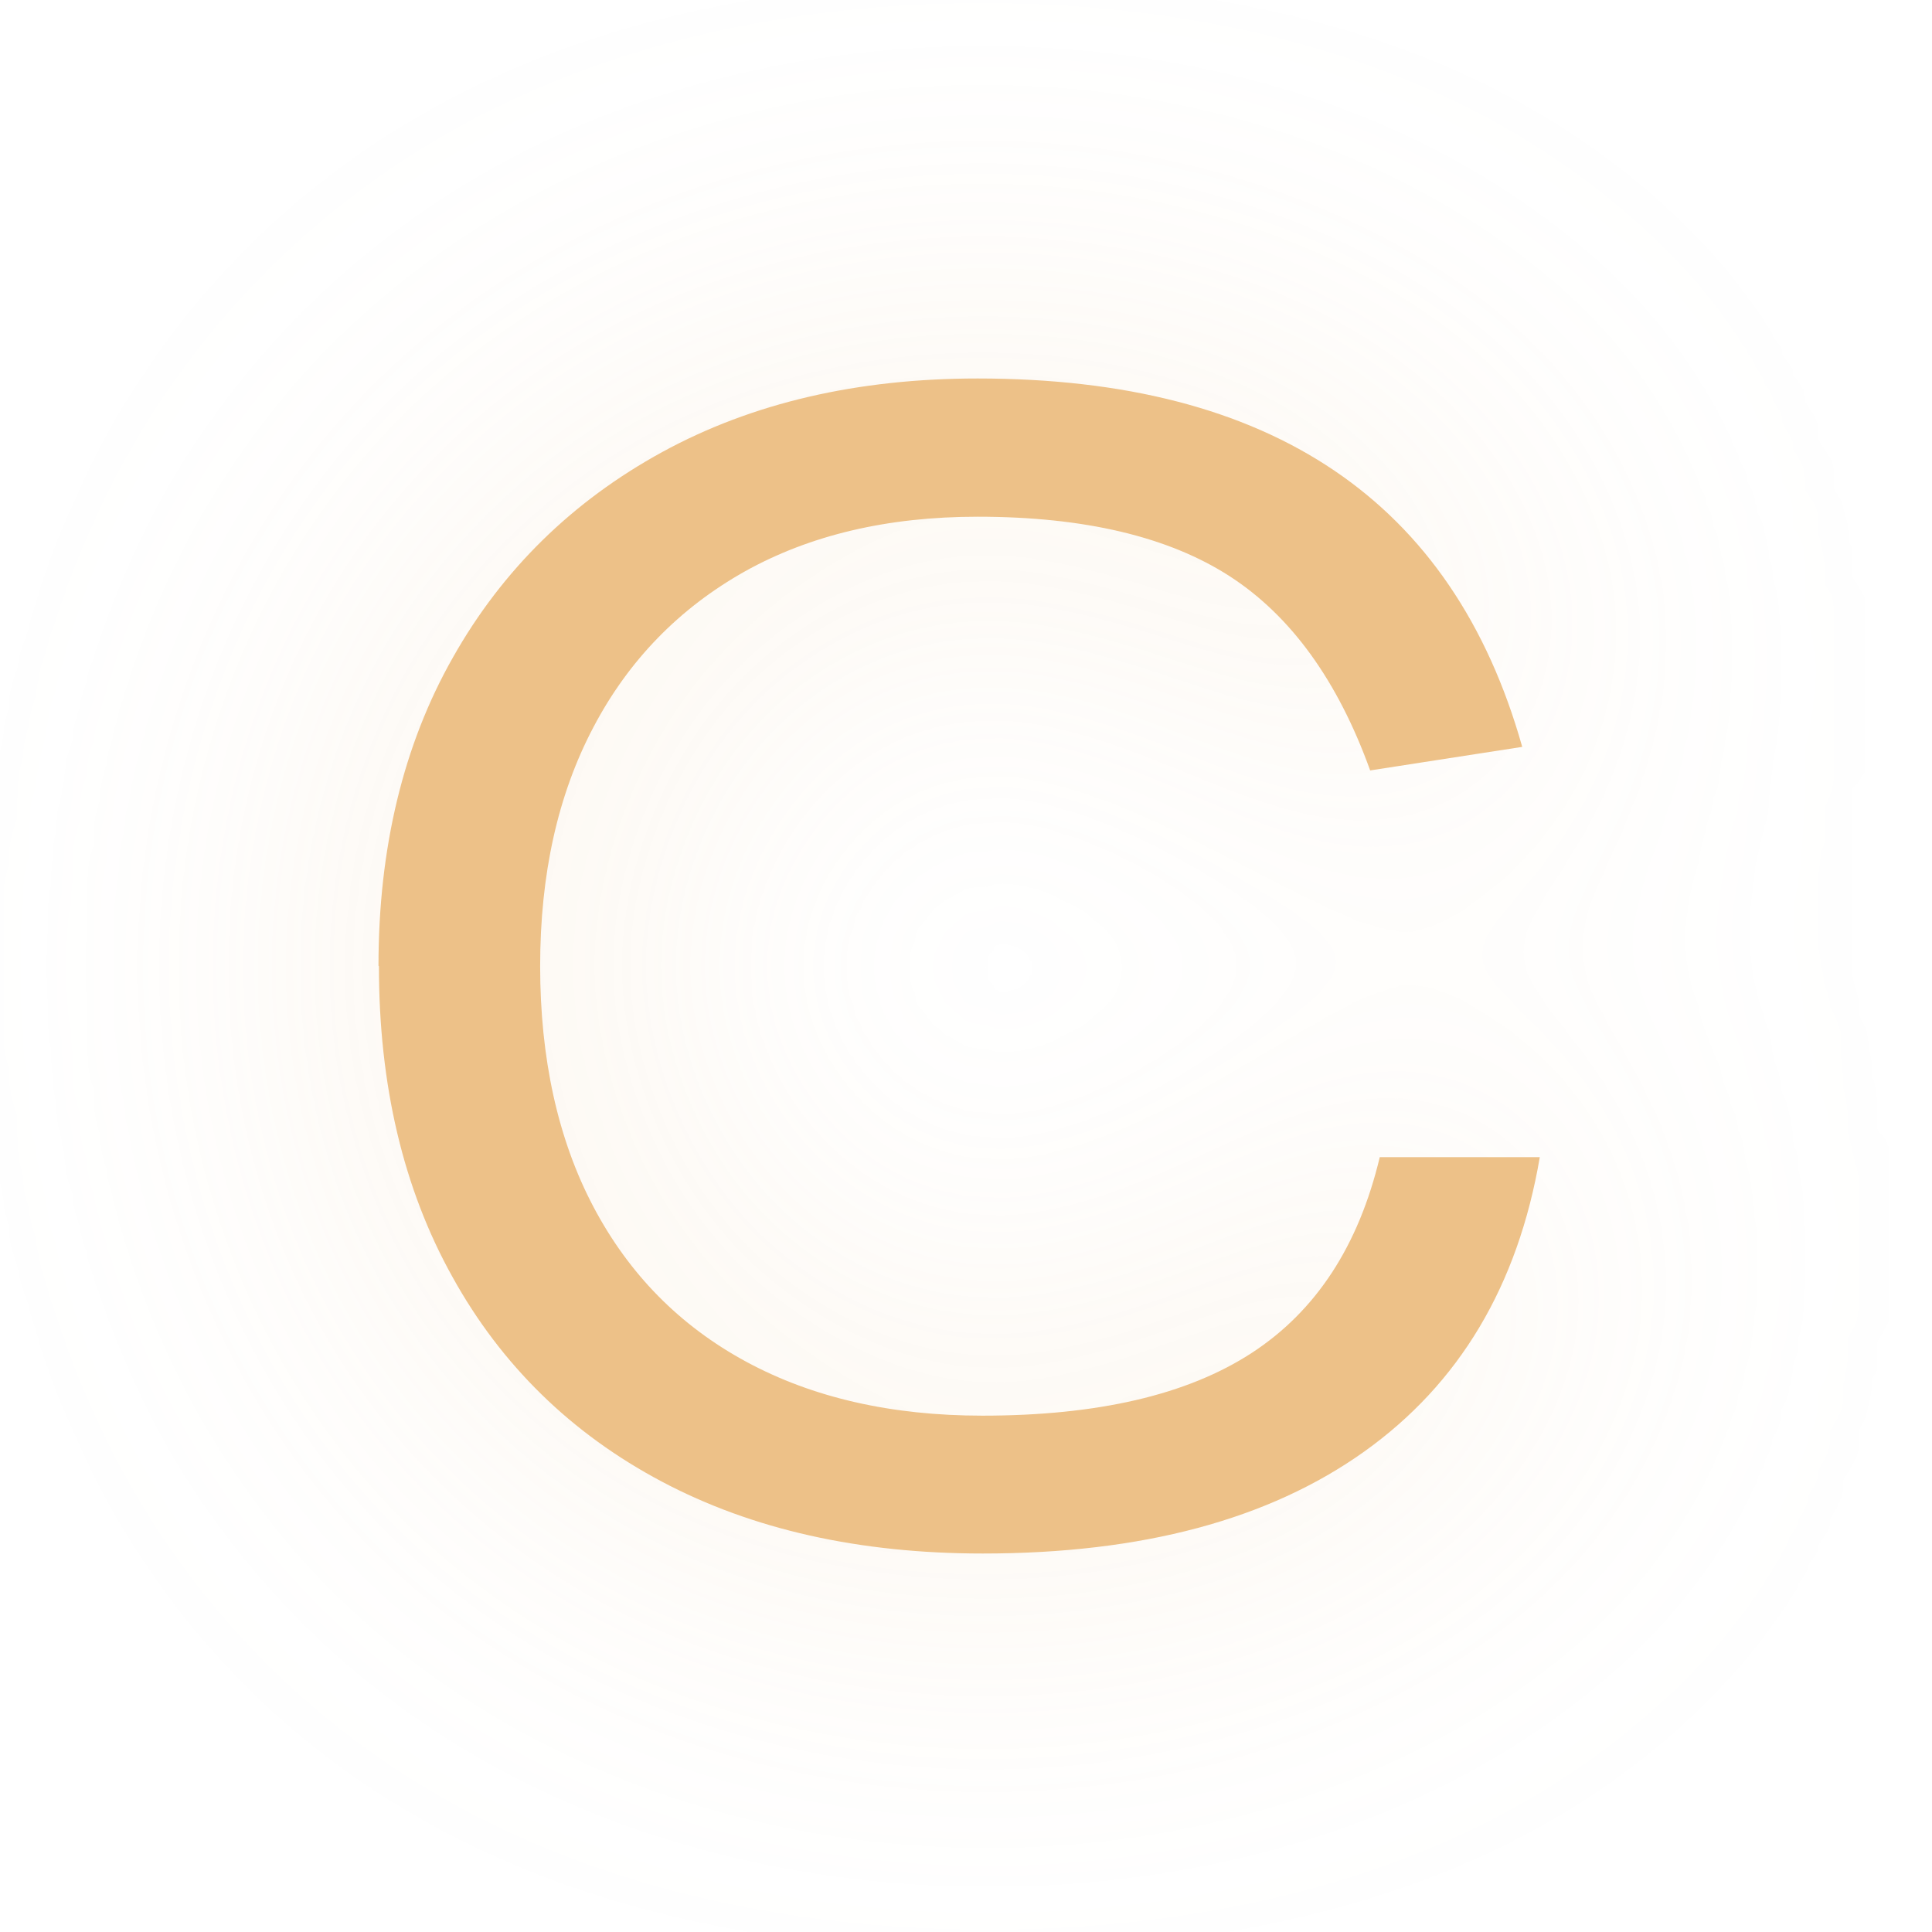
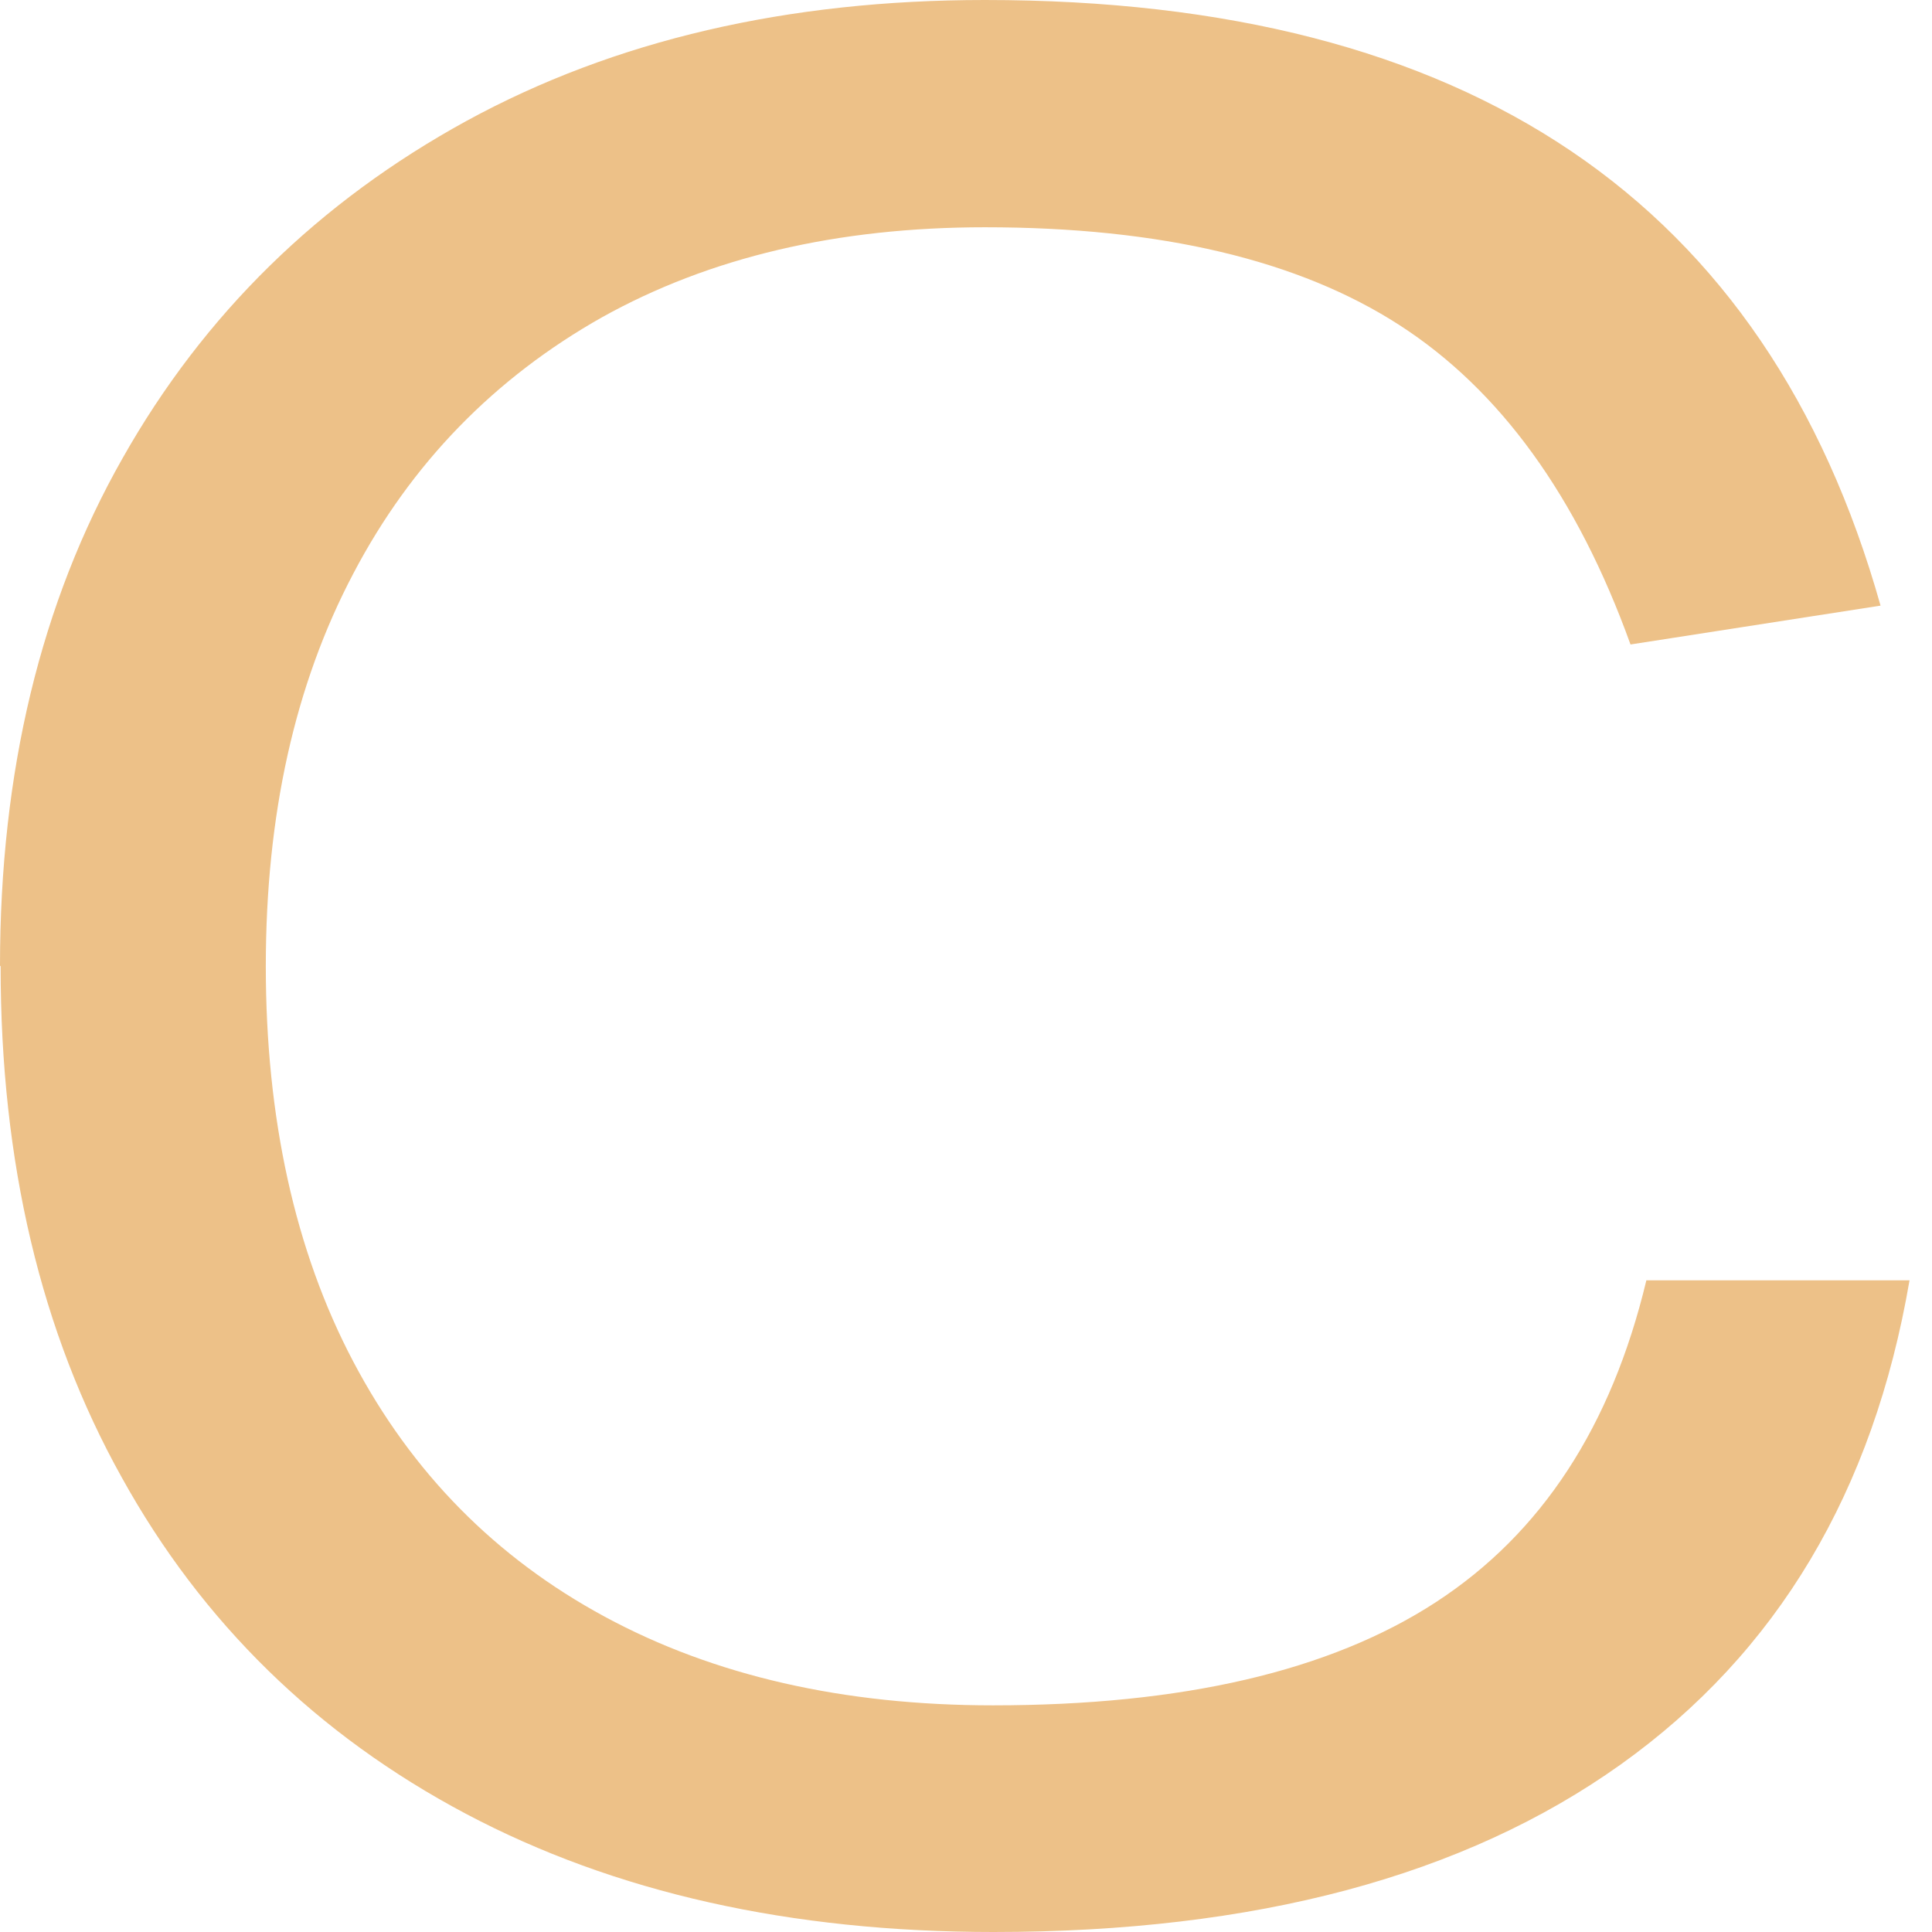
- <svg xmlns="http://www.w3.org/2000/svg" width="31" height="31" viewBox="0 0 31 31" fill="none">
-   <g filter="url(#filter0_d_1_951)">
-     <path d="M6.073 15.497C6.073 13.606 6.471 11.952 7.268 10.548C8.064 9.138 9.187 8.041 10.626 7.253C12.071 6.464 13.759 6.073 15.686 6.073C20.405 6.073 23.314 8.041 24.425 11.984L21.985 12.362C21.465 10.92 20.713 9.881 19.731 9.246C18.748 8.612 17.4 8.291 15.686 8.291C14.241 8.291 12.995 8.586 11.949 9.17C10.902 9.759 10.086 10.593 9.521 11.67C8.95 12.753 8.667 14.029 8.667 15.503C8.667 16.978 8.95 18.279 9.521 19.362C10.093 20.446 10.908 21.273 11.974 21.85C13.04 22.427 14.305 22.715 15.763 22.715C17.612 22.715 19.05 22.382 20.084 21.709C21.118 21.035 21.799 19.991 22.139 18.567H24.707C24.354 20.632 23.417 22.202 21.889 23.292C20.36 24.382 18.325 24.927 15.769 24.927C13.785 24.927 12.071 24.542 10.619 23.773C9.168 23.004 8.045 21.907 7.261 20.491C6.471 19.074 6.08 17.413 6.08 15.503" fill="#EDC188" />
-   </g>
-   <defs>
-     <filter id="filter0_d_1_951" x="0" y="0" width="30.781" height="31" filterUnits="userSpaceOnUse" color-interpolation-filters="sRGB">
-       <feFlood flood-opacity="0" result="BackgroundImageFix" />
-       <feColorMatrix in="SourceAlpha" type="matrix" values="0 0 0 0 0 0 0 0 0 0 0 0 0 0 0 0 0 0 127 0" result="hardAlpha" />
-       <feOffset />
-       <feGaussianBlur stdDeviation="3" />
-       <feColorMatrix type="matrix" values="0 0 0 0 0.929 0 0 0 0 0.757 0 0 0 0 0.533 0 0 0 0.25 0" />
-       <feBlend mode="normal" in2="BackgroundImageFix" result="effect1_dropShadow_1_951" />
-       <feBlend mode="normal" in="SourceGraphic" in2="effect1_dropShadow_1_951" result="shape" />
-     </filter>
-   </defs>
+ <svg xmlns="http://www.w3.org/2000/svg" width="19" height="19" viewBox="0 0 19 19" fill="none">
+   <path d="M0 9.497C0 7.591 0.401 5.924 1.204 4.509C2.006 3.088 3.138 1.983 4.588 1.189C6.044 0.394 7.746 0 9.687 0C14.443 0 17.375 1.983 18.494 5.956L16.035 6.338C15.511 4.884 14.754 3.837 13.764 3.198C12.774 2.558 11.415 2.235 9.687 2.235C8.231 2.235 6.976 2.532 5.921 3.12C4.866 3.715 4.044 4.555 3.475 5.64C2.899 6.732 2.614 8.017 2.614 9.503C2.614 10.989 2.899 12.301 3.475 13.392C4.051 14.484 4.873 15.318 5.947 15.899C7.021 16.48 8.296 16.771 9.765 16.771C11.628 16.771 13.078 16.435 14.12 15.757C15.162 15.079 15.848 14.025 16.191 12.591H18.779C18.423 14.671 17.478 16.254 15.938 17.353C14.398 18.451 12.347 19 9.771 19C7.772 19 6.044 18.612 4.581 17.837C3.119 17.062 1.987 15.957 1.197 14.529C0.401 13.102 0.006 11.428 0.006 9.503" fill="#EDC188" />
</svg>
